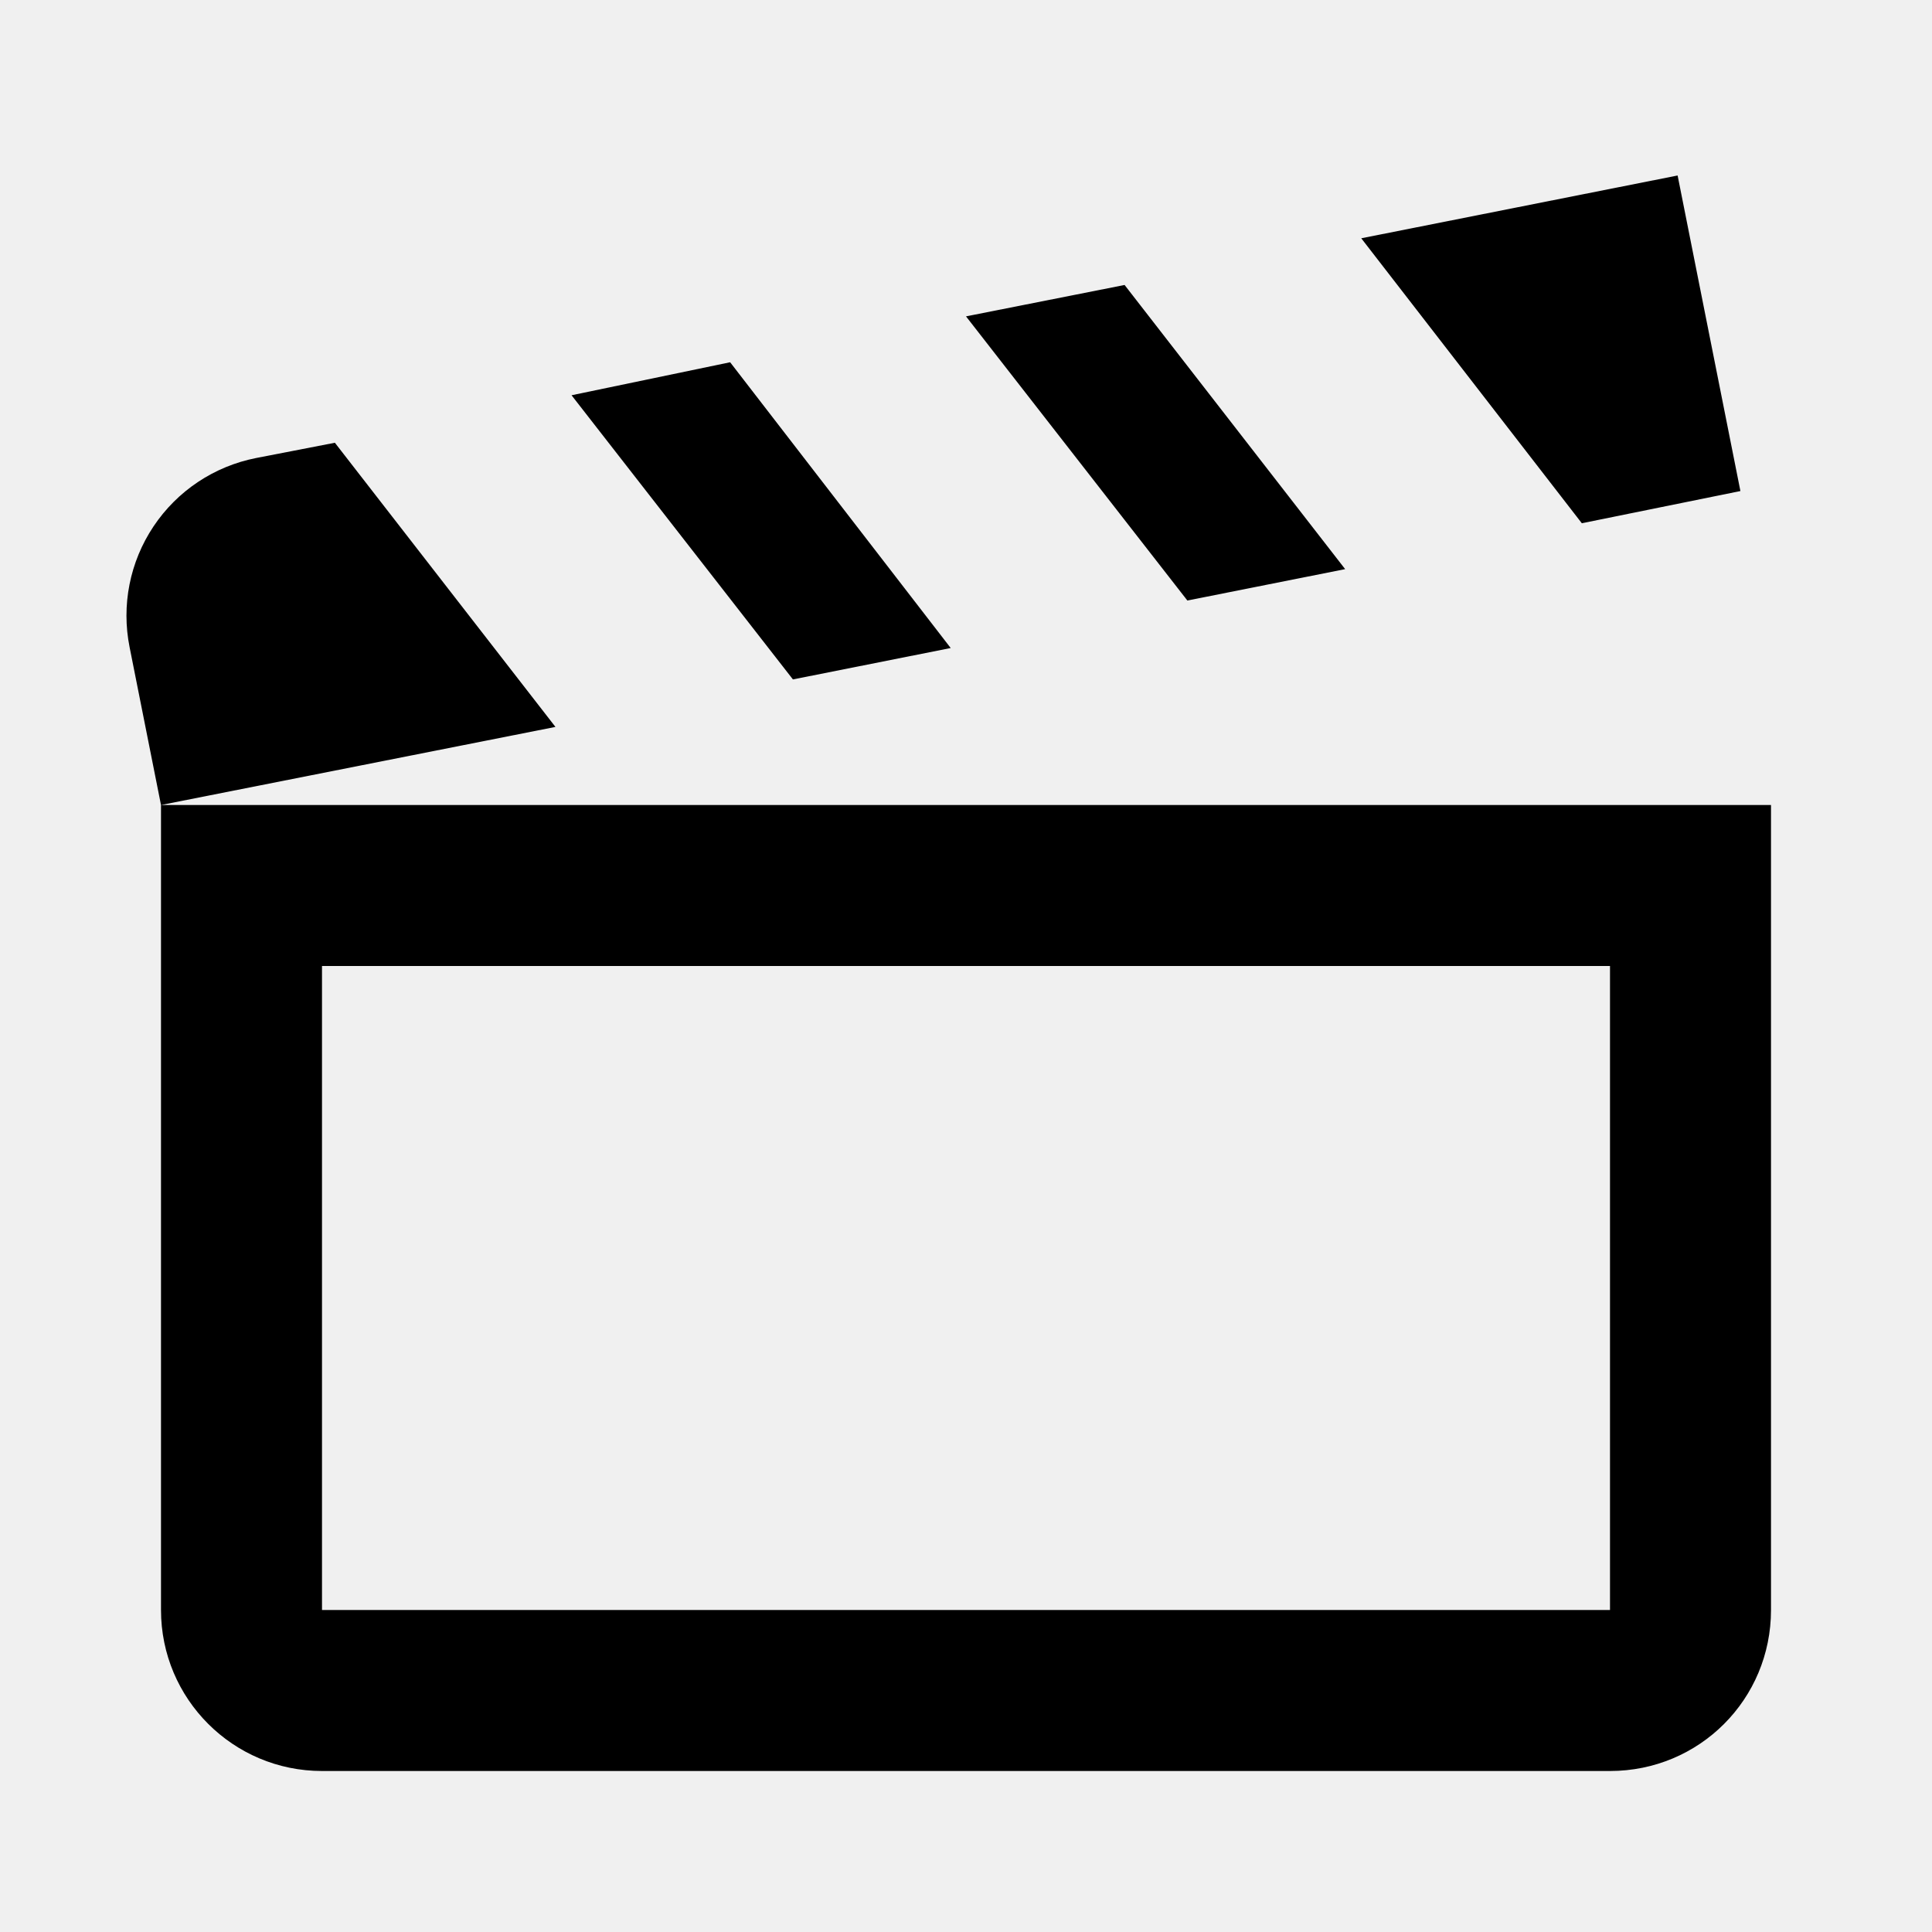
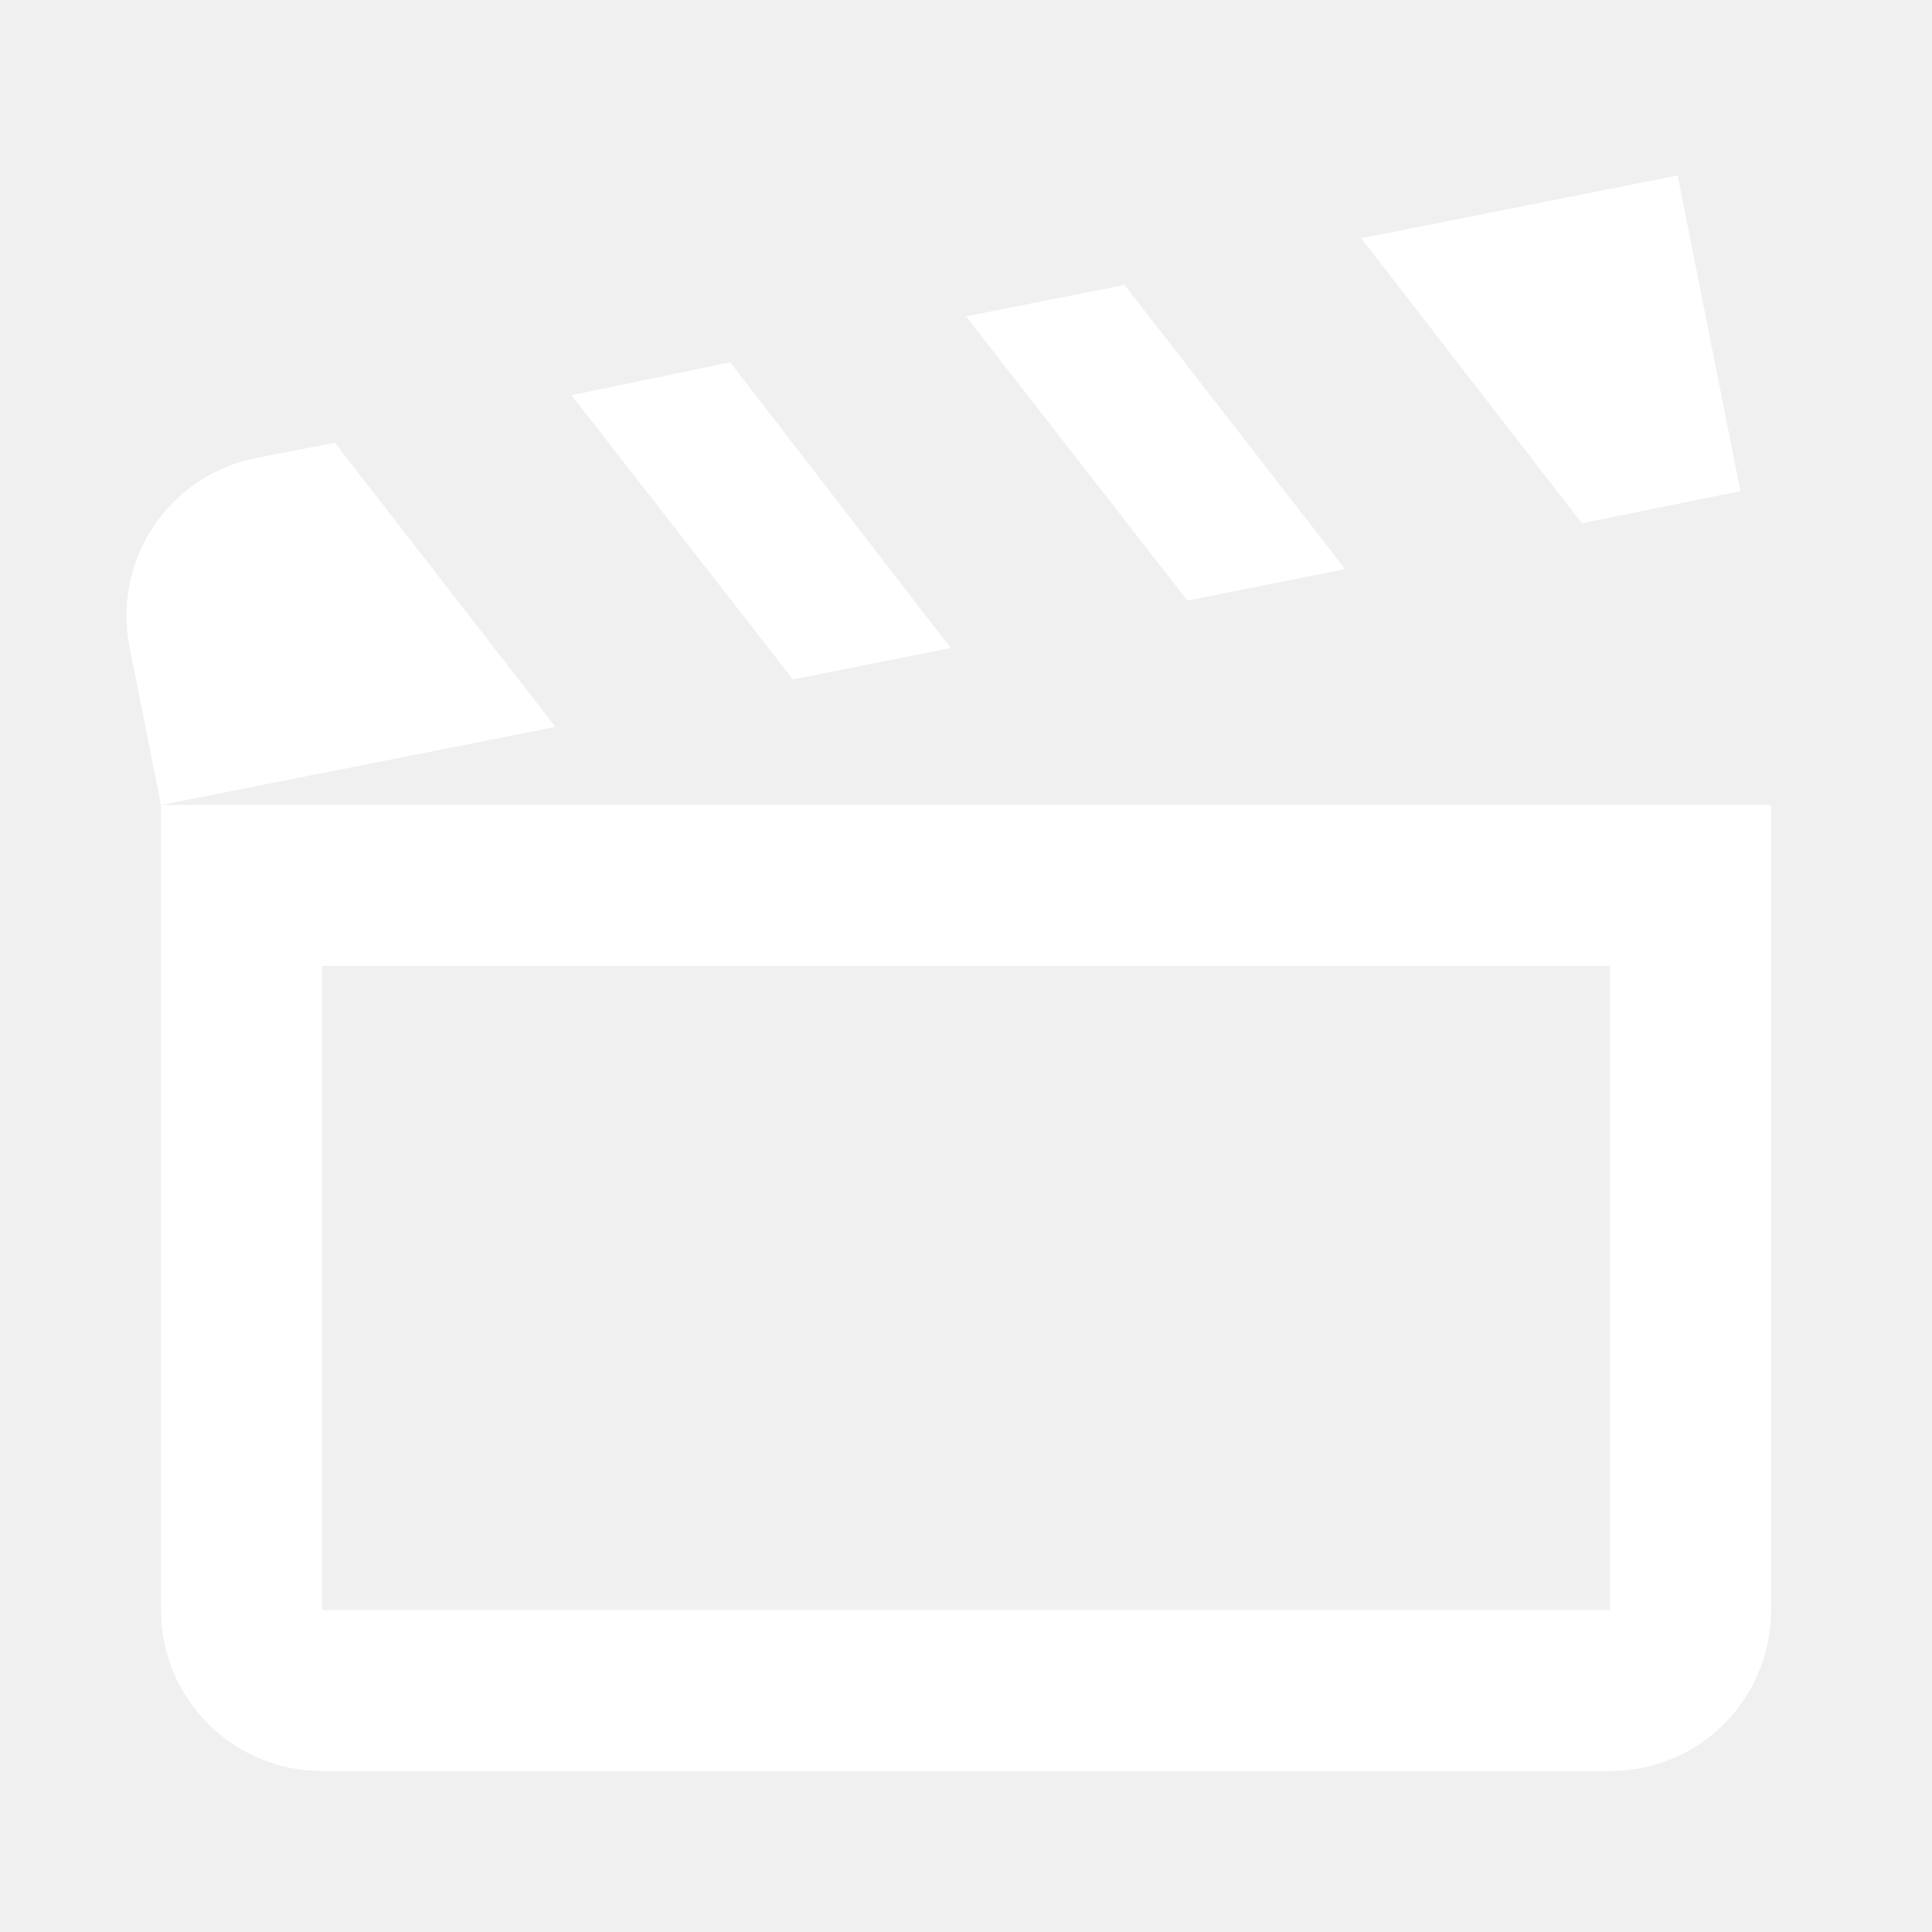
- <svg xmlns="http://www.w3.org/2000/svg" width="24" height="24" viewBox="0 0 24 24">
-   <path fill="currentColor" d="m20.84 2.18l-3.93.78l2.74 3.54l1.97-.4zm-6.87 1.36L12 3.93l2.75 3.53l1.96-.39zm-4.9.96l-1.97.41l2.75 3.53l1.96-.39zm-4.91 1l-.98.19a1.995 1.995 0 0 0-1.57 2.35L2 10l4.9-.97zM20 12v8H4v-8zm2-2H2v10a2 2 0 0 0 2 2h16c1.11 0 2-.89 2-2z" />
+ <svg xmlns="http://www.w3.org/2000/svg" width="128" height="128" viewBox="0 0 24 24">
+   <path fill="#fff" d="m20.84 2.18l-3.93.78l2.74 3.54l1.97-.4zm-6.87 1.36L12 3.93l2.75 3.53l1.96-.39zm-4.9.96l-1.97.41l2.75 3.53l1.96-.39zm-4.91 1l-.98.19a1.995 1.995 0 0 0-1.57 2.35L2 10l4.9-.97zM20 12v8H4v-8zm2-2H2v10a2 2 0 0 0 2 2h16c1.11 0 2-.89 2-2z" />
</svg>
